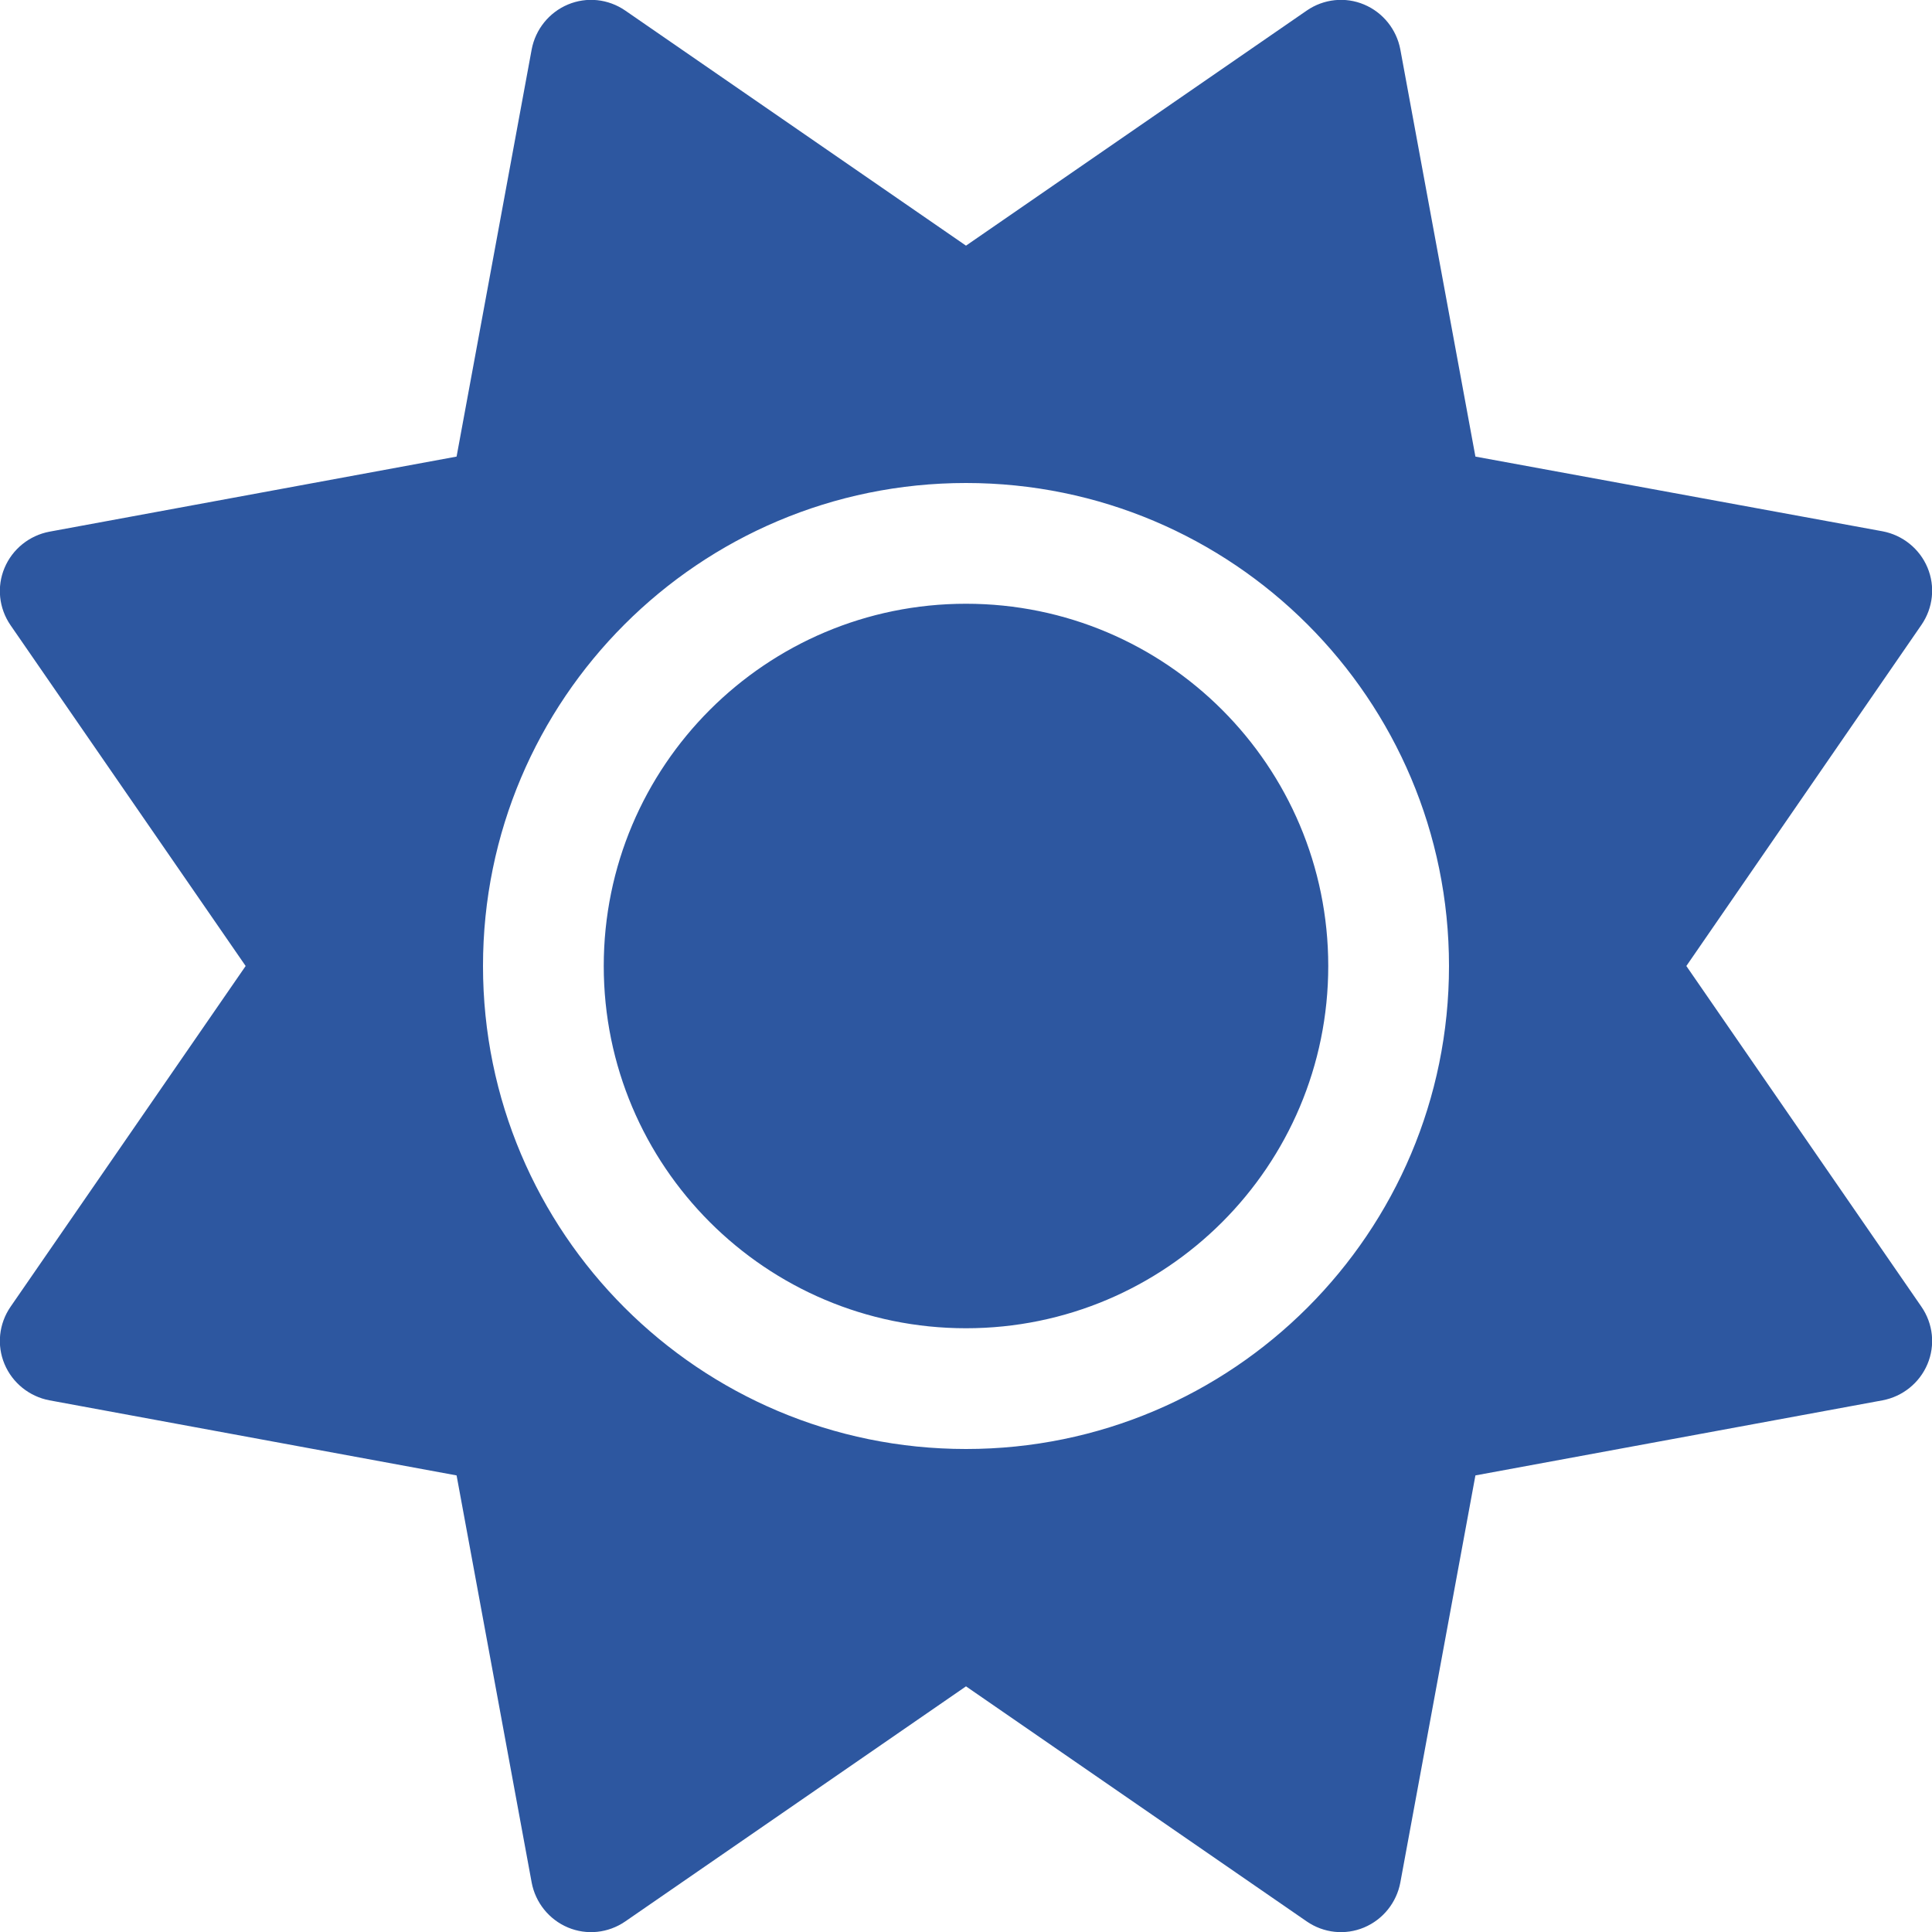
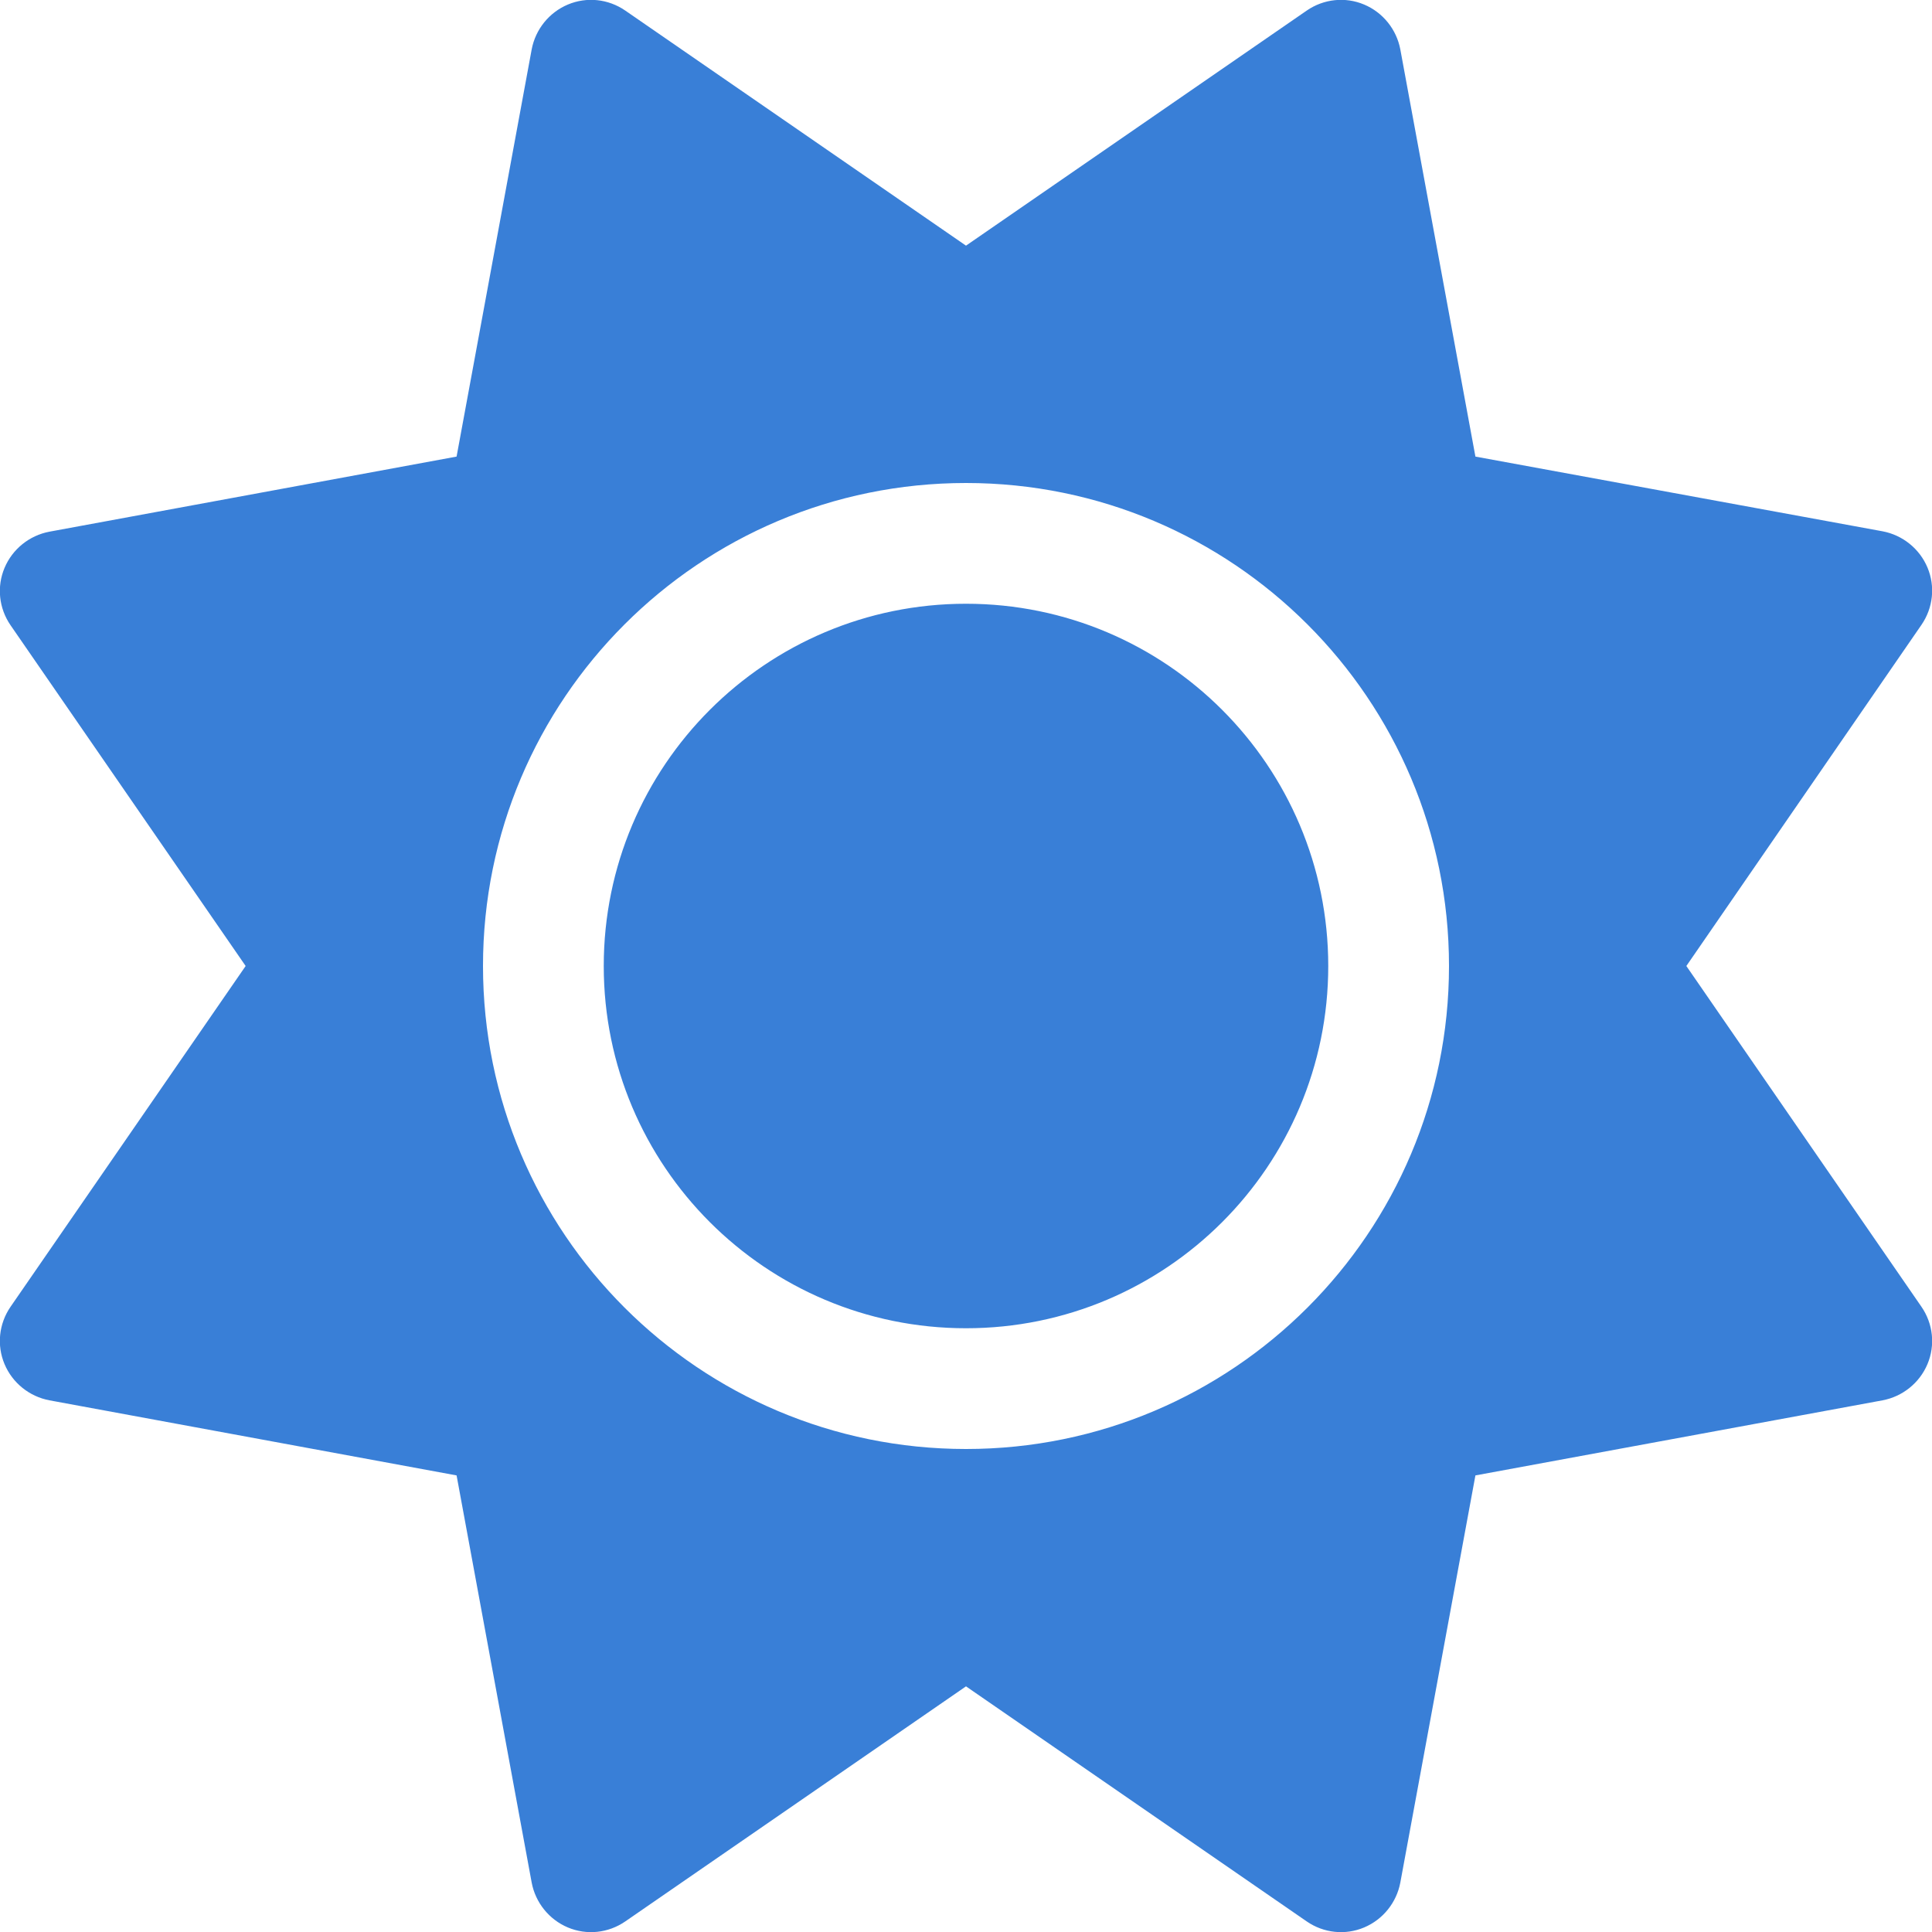
- <svg xmlns="http://www.w3.org/2000/svg" fill="#2d57a0" viewBox="0 0 512 512" height="24" width="24">
+ <svg xmlns="http://www.w3.org/2000/svg" fill="#397fd7" viewBox="0 0 512 512" height="24" width="24">
  <path d="M361.5 1.2c5 2.1 8.6 6.6 9.6 11.9L391 121l107.9 19.8c5.3 1 9.8 4.6 11.9 9.6s1.5 10.7-1.6 15.2L446.9 256l62.3 90.3c3.1 4.5 3.7 10.2 1.6 15.2s-6.6 8.6-11.9 9.6L391 391 371.1 498.9c-1 5.3-4.6 9.8-9.6 11.9s-10.7 1.5-15.2-1.6L256 446.9l-90.3 62.3c-4.5 3.1-10.2 3.7-15.2 1.6s-8.6-6.6-9.6-11.9L121 391 13.1 371.1c-5.3-1-9.8-4.6-11.9-9.6s-1.5-10.7 1.6-15.2L65.1 256 2.8 165.7c-3.1-4.5-3.7-10.2-1.6-15.2s6.6-8.6 11.9-9.6L121 121 140.9 13.1c1-5.3 4.6-9.8 9.6-11.9s10.7-1.5 15.2 1.6L256 65.1 346.3 2.8c4.5-3.1 10.2-3.7 15.2-1.6zM160 256a96 96 0 1 1 192 0 96 96 0 1 1 -192 0zm224 0a128 128 0 1 0 -256 0 128 128 0 1 0 256 0z" />
</svg>
